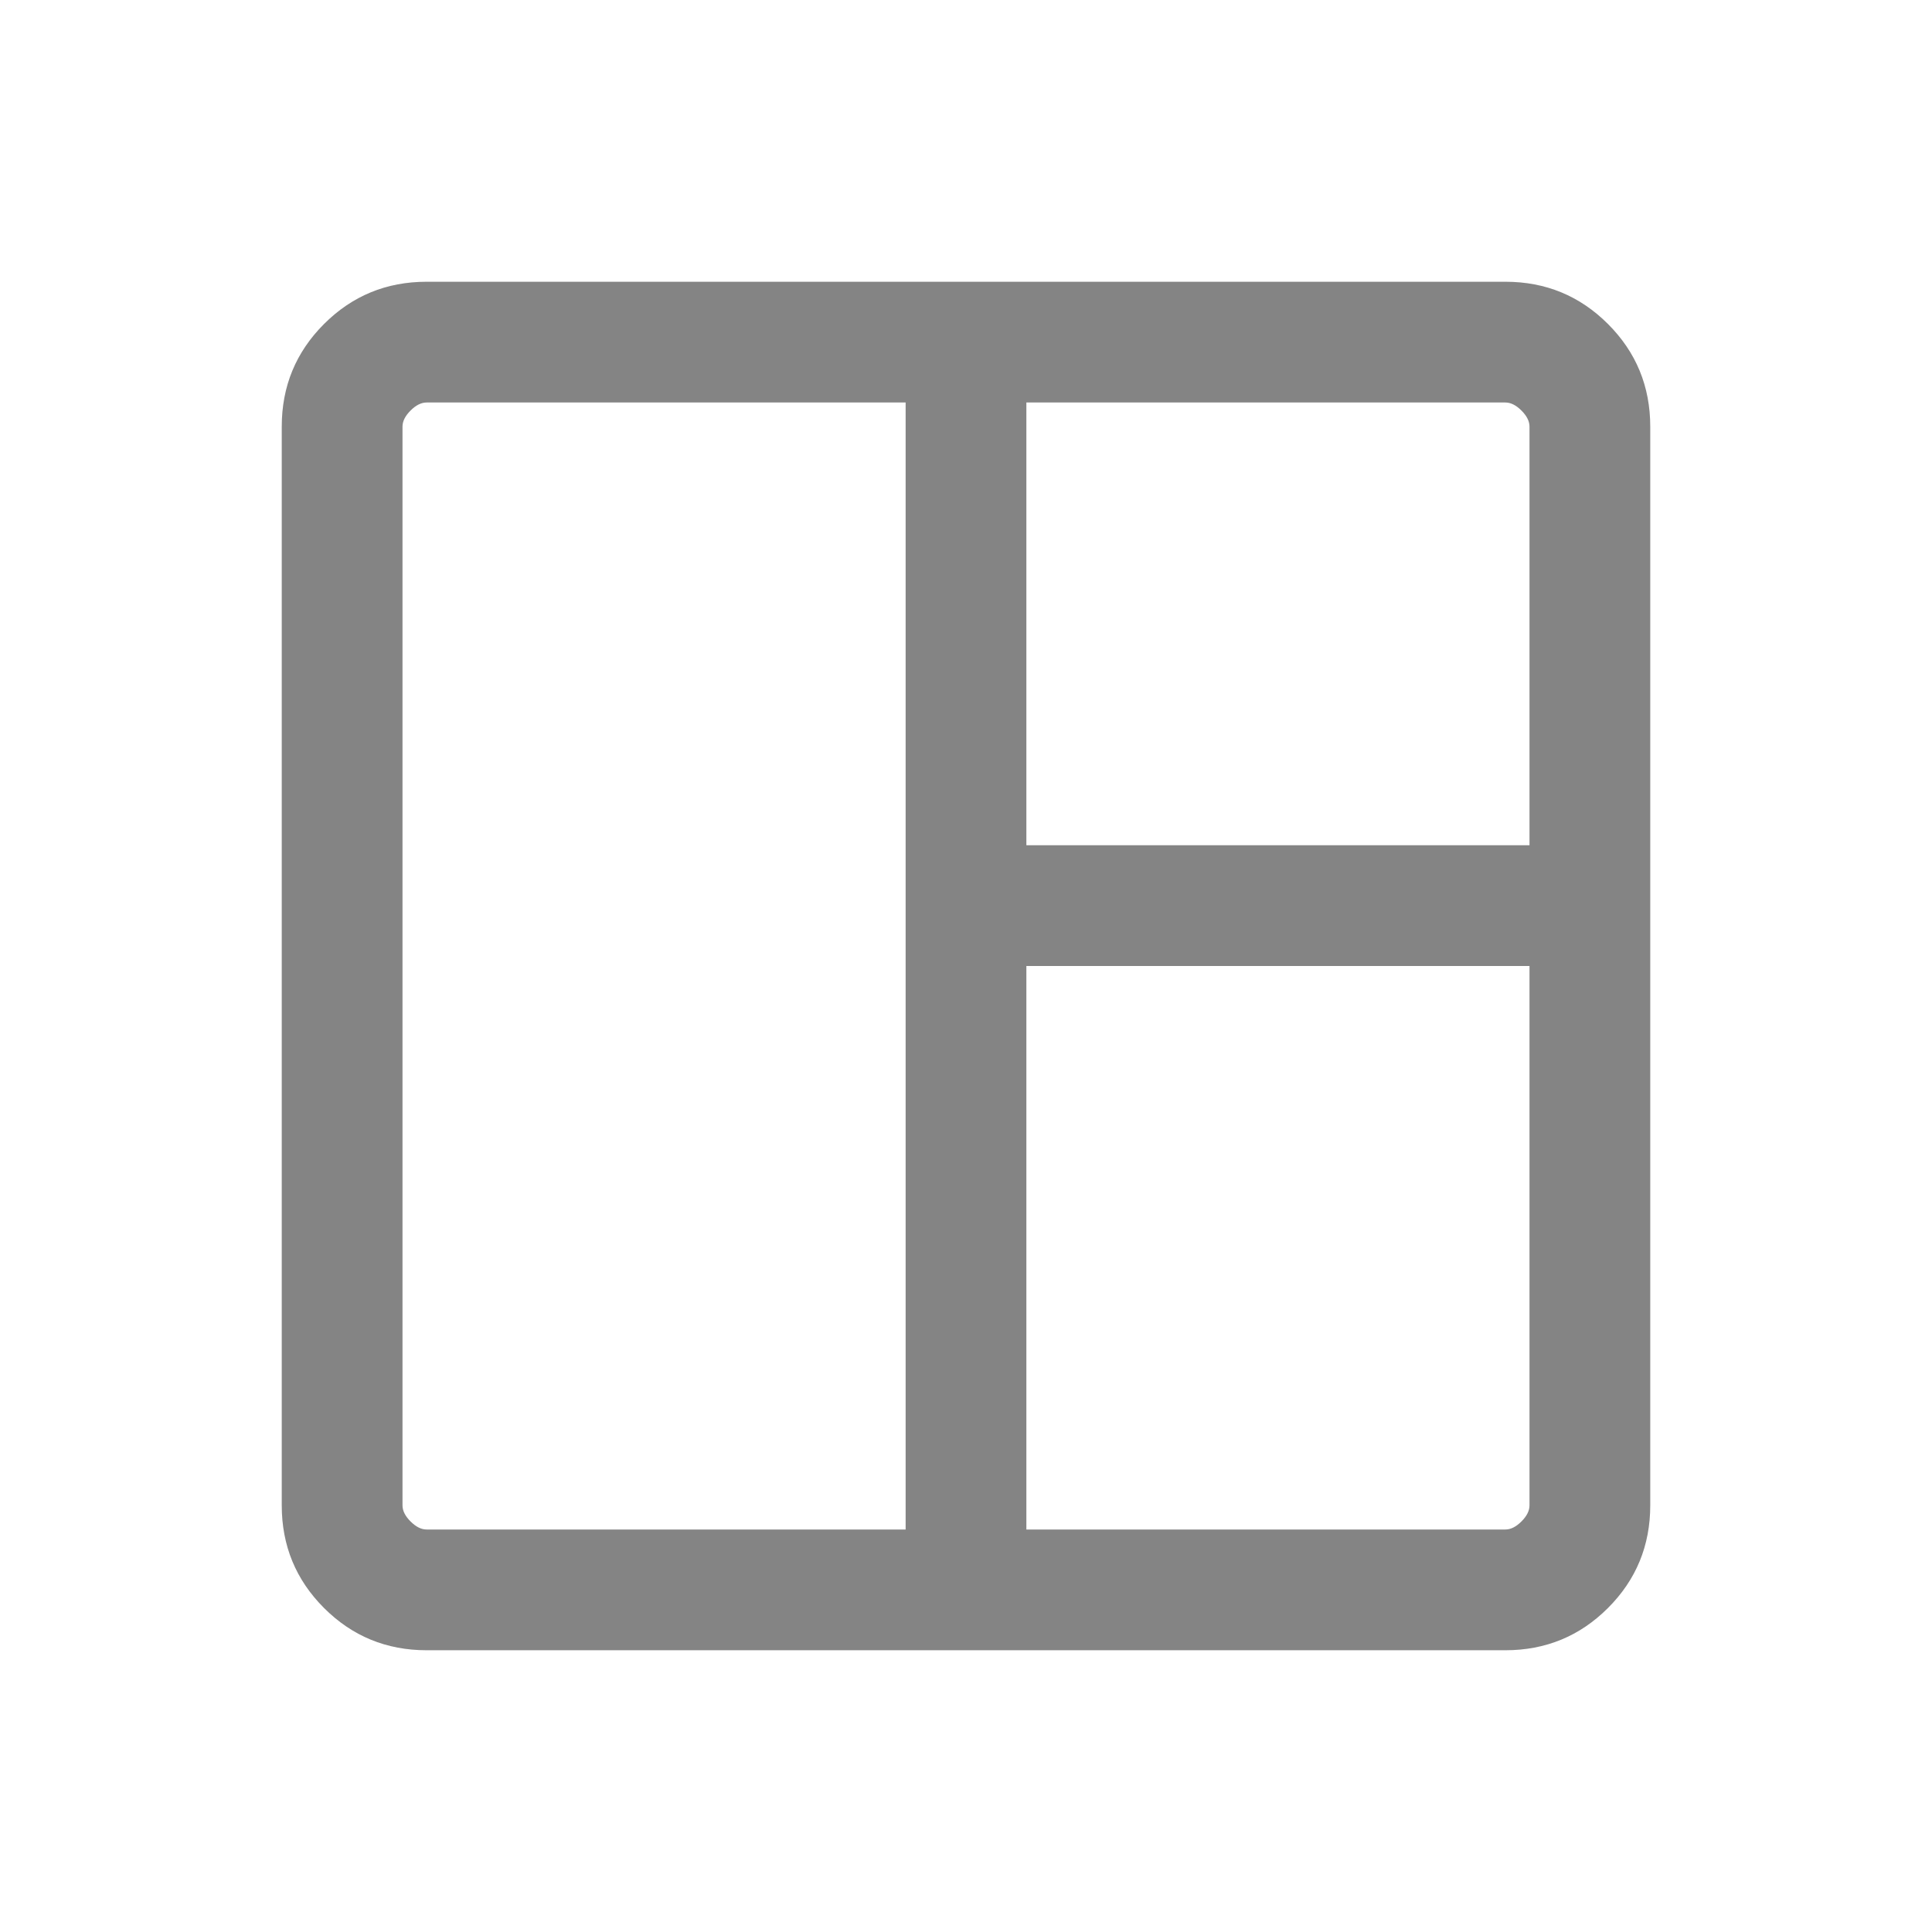
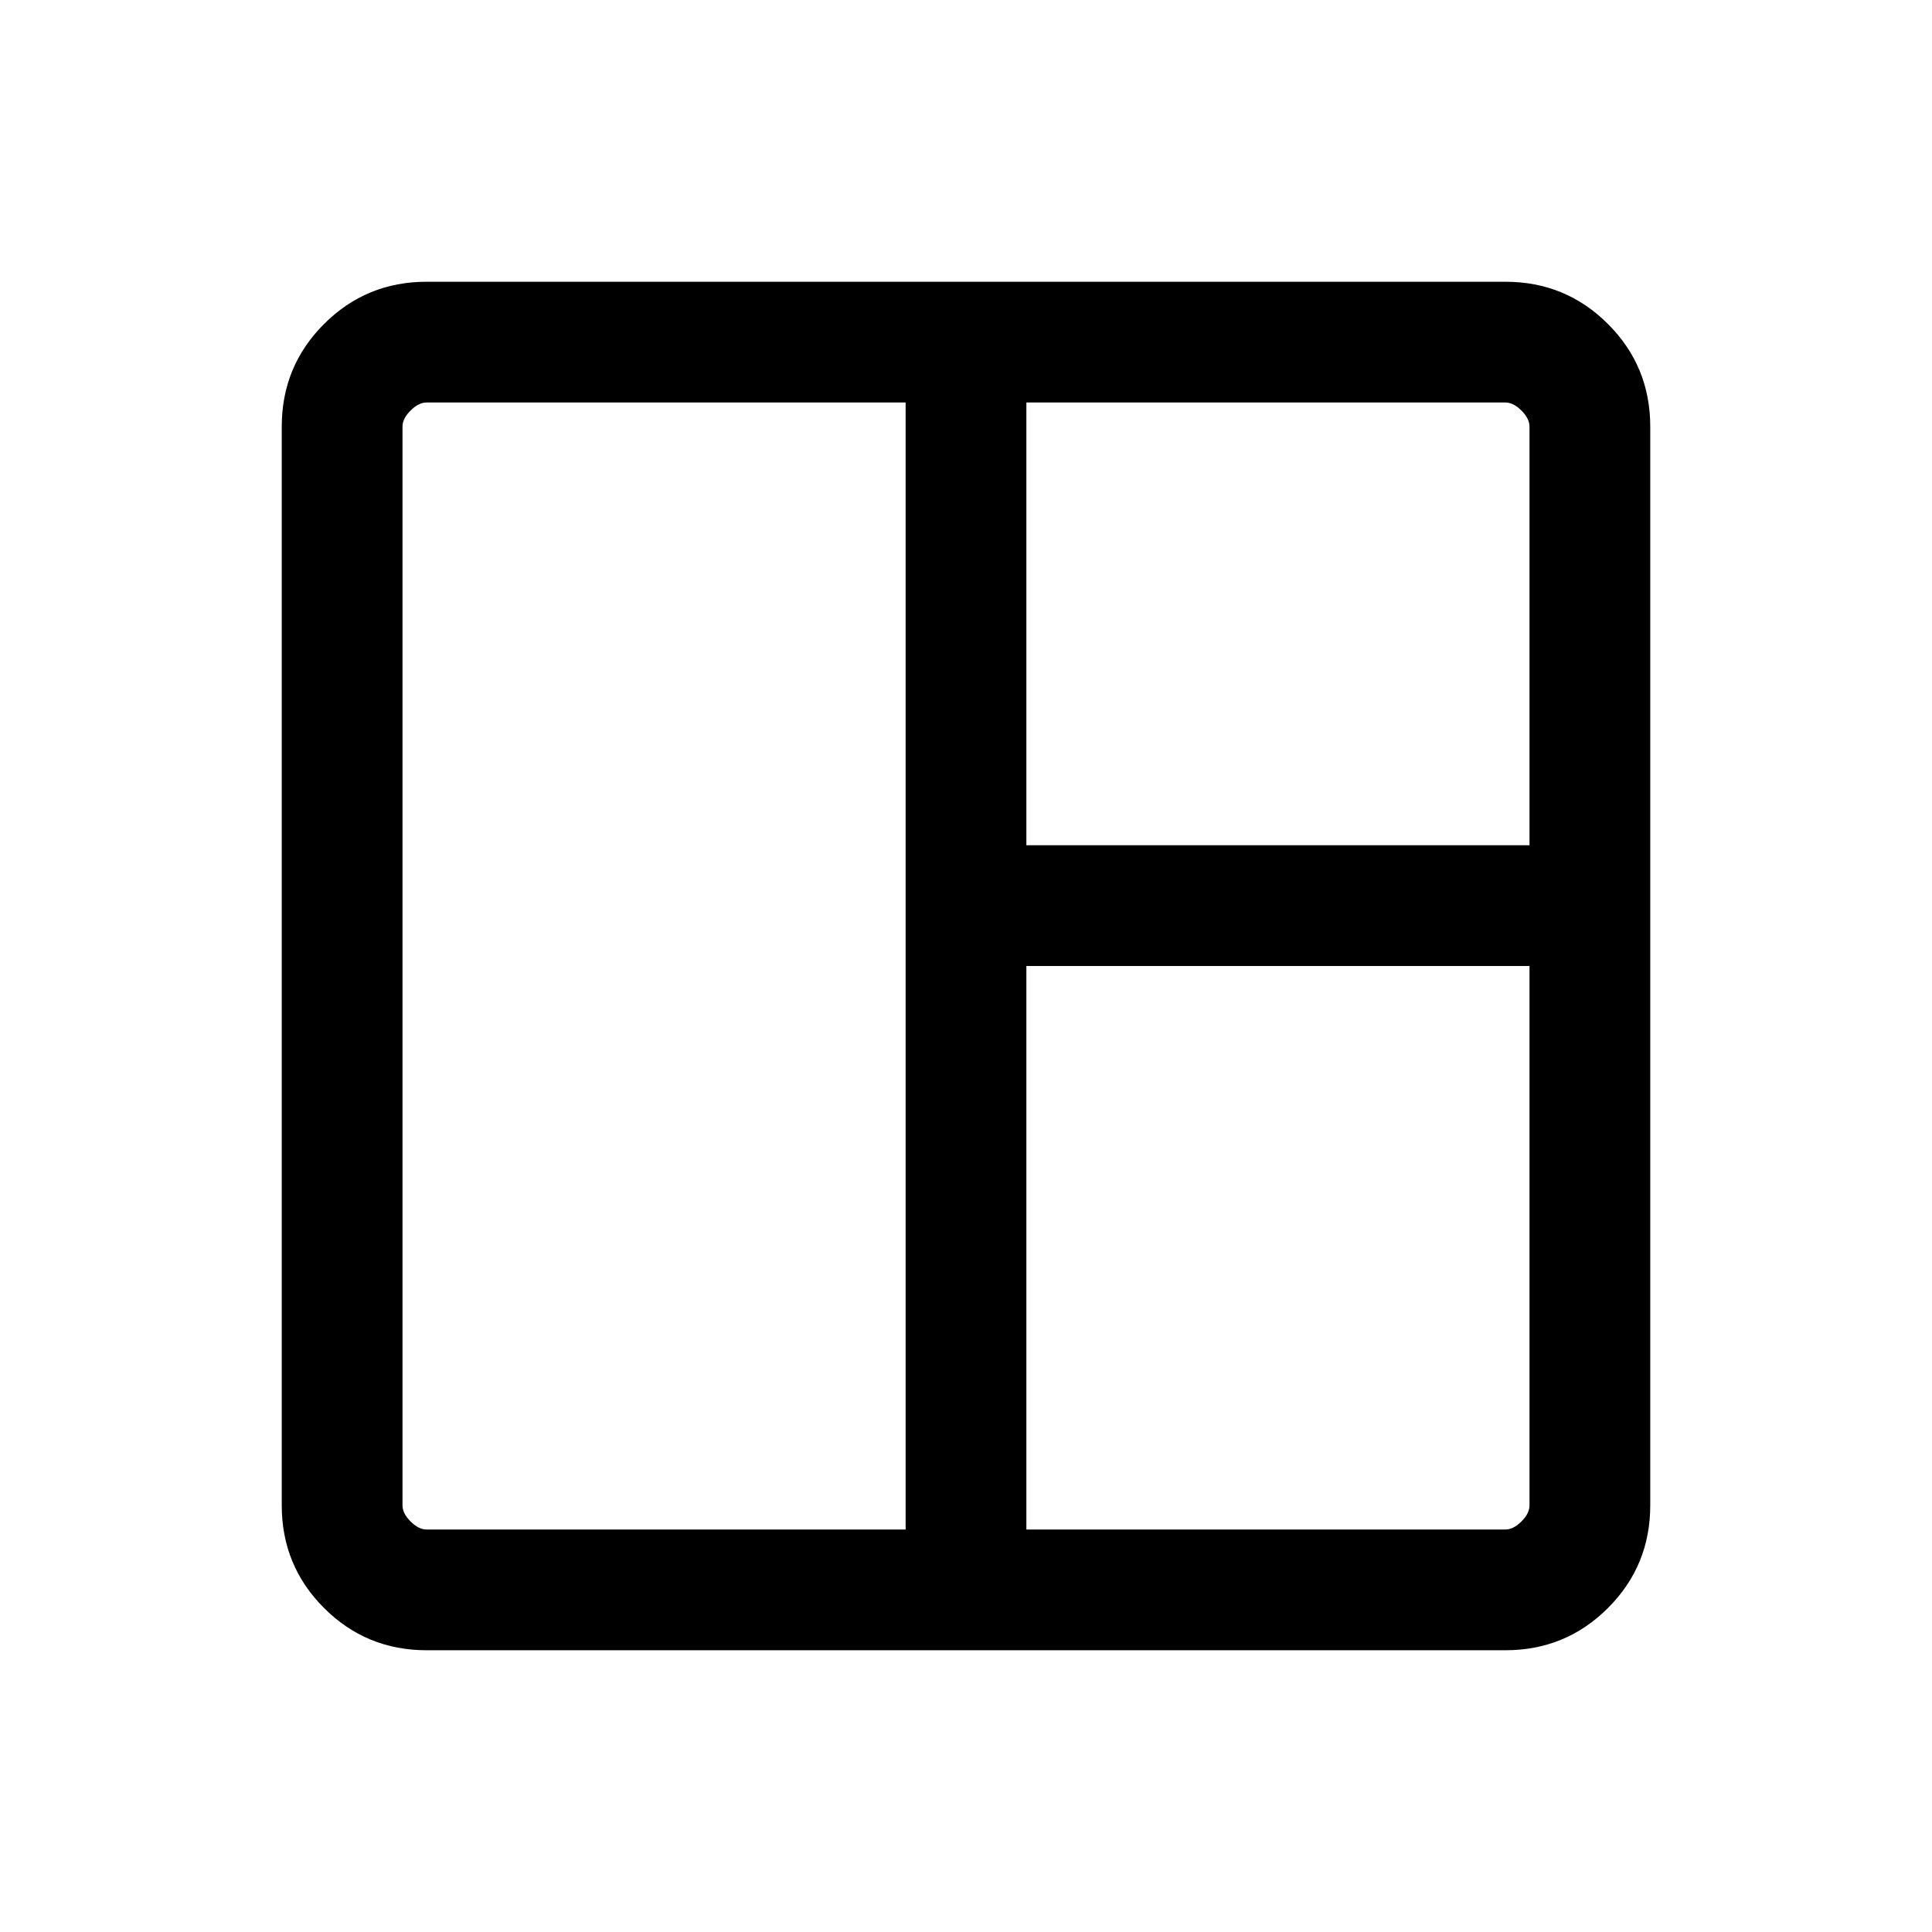
<svg xmlns="http://www.w3.org/2000/svg" width="24" height="24" viewBox="0 0 24 24" fill="none">
  <g id="space_dashboard">
    <mask id="mask0_327_35218" style="mask-type:alpha" maskUnits="userSpaceOnUse" x="0" y="0" width="24" height="24">
-       <rect id="Bounding box" width="24" height="24" fill="#D9D9D9" />
+       <rect id="Bounding box" width="24" height="24" fill="currentColor" />
    </mask>
    <g mask="url(#mask0_327_35218)">
-       <path id="space_dashboard_2" d="M5.3 20.5C4.8 20.5 4.375 20.325 4.025 19.975C3.675 19.625 3.5 19.2 3.5 18.7V5.3C3.5 4.8 3.675 4.375 4.025 4.025C4.375 3.675 4.8 3.5 5.3 3.5H18.7C19.2 3.5 19.625 3.675 19.975 4.025C20.325 4.375 20.5 4.8 20.5 5.3V18.7C20.5 19.2 20.325 19.625 19.975 19.975C19.625 20.325 19.2 20.5 18.7 20.5H5.3ZM5.3 19H11.25V5H5.3C5.233 5 5.167 5.033 5.1 5.1C5.033 5.167 5 5.233 5 5.3V18.7C5 18.767 5.033 18.833 5.1 18.9C5.167 18.967 5.233 19 5.3 19ZM12.75 19H18.7C18.767 19 18.833 18.967 18.9 18.9C18.967 18.833 19 18.767 19 18.7V12H12.75V19ZM12.75 10.5H19V5.3C19 5.233 18.967 5.167 18.9 5.1C18.833 5.033 18.767 5 18.7 5H12.75V10.5Z" fill="#848484" />
+       <path id="space_dashboard_2" d="M5.3 20.5C4.8 20.5 4.375 20.325 4.025 19.975C3.675 19.625 3.5 19.2 3.5 18.7V5.3C3.5 4.8 3.675 4.375 4.025 4.025C4.375 3.675 4.8 3.5 5.3 3.5H18.7C19.2 3.5 19.625 3.675 19.975 4.025C20.325 4.375 20.5 4.8 20.5 5.3V18.7C20.5 19.2 20.325 19.625 19.975 19.975C19.625 20.325 19.2 20.5 18.7 20.5H5.3ZM5.3 19H11.25V5H5.3C5.233 5 5.167 5.033 5.1 5.1C5.033 5.167 5 5.233 5 5.3V18.7C5 18.767 5.033 18.833 5.1 18.9C5.167 18.967 5.233 19 5.3 19ZM12.75 19H18.7C18.767 19 18.833 18.967 18.9 18.9C18.967 18.833 19 18.767 19 18.7V12H12.75V19ZM12.75 10.5H19V5.3C19 5.233 18.967 5.167 18.9 5.1C18.833 5.033 18.767 5 18.7 5H12.75V10.5Z" fill="currentColor" />
    </g>
  </g>
</svg>
